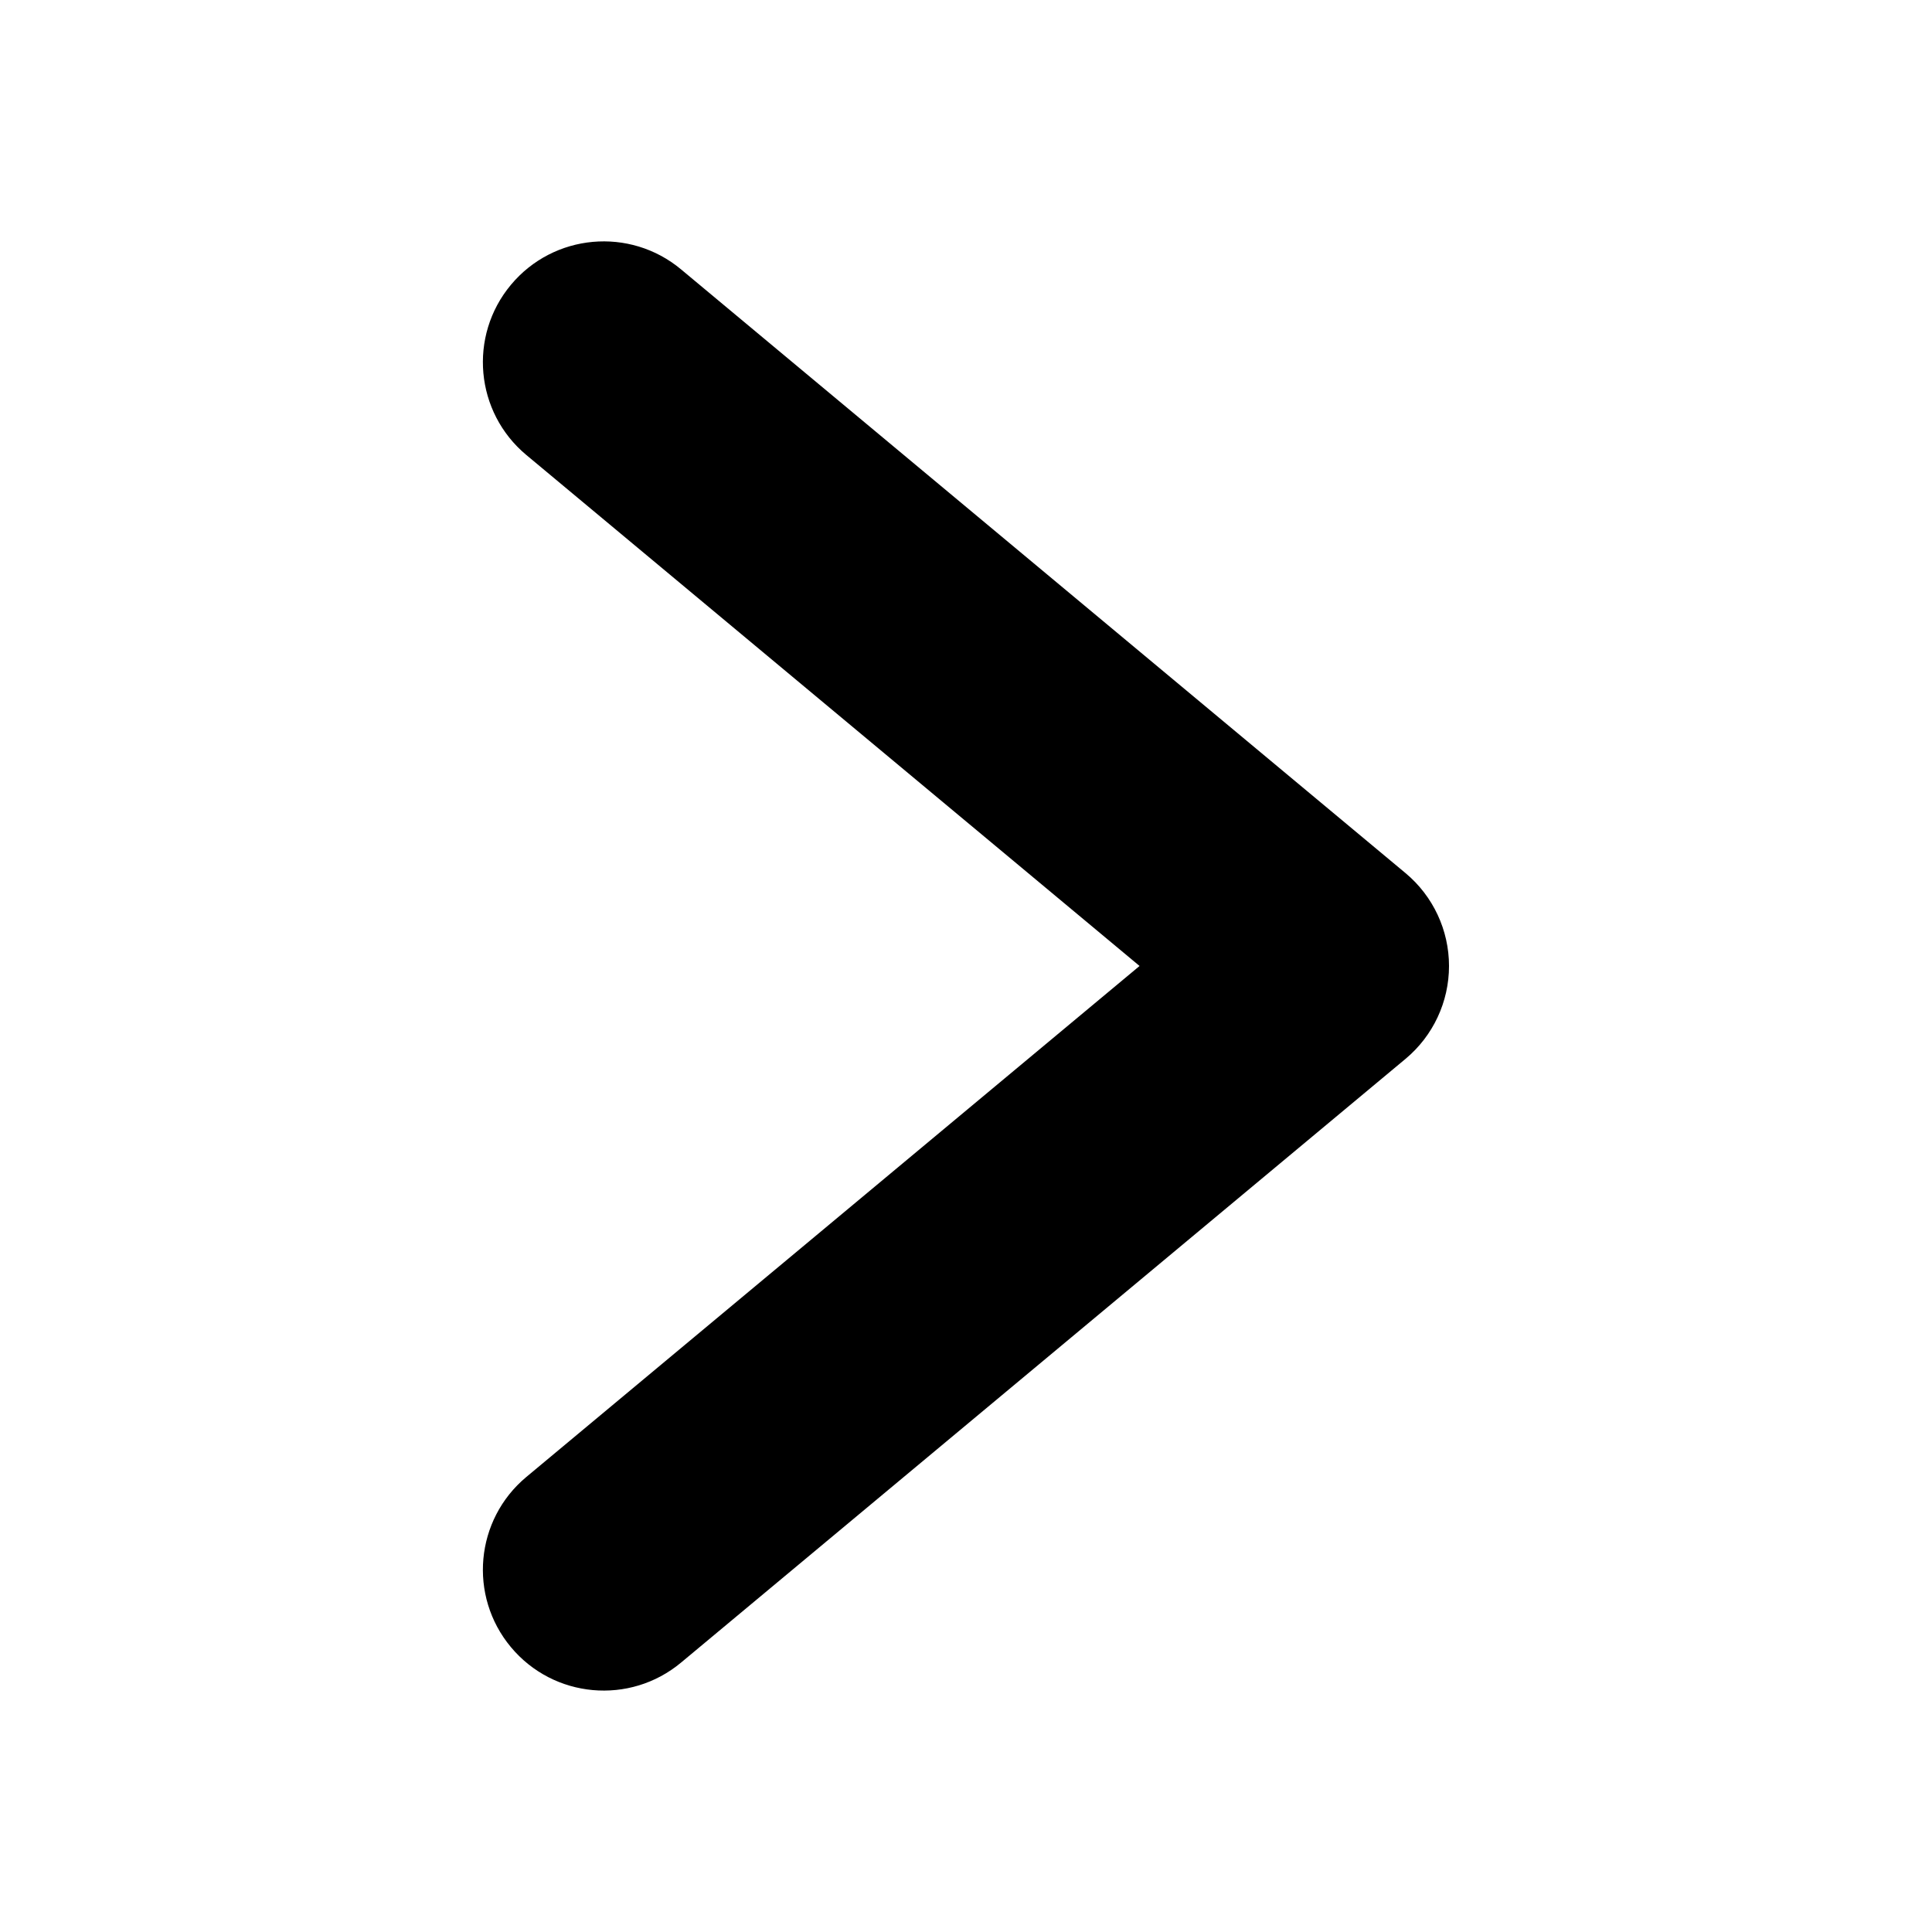
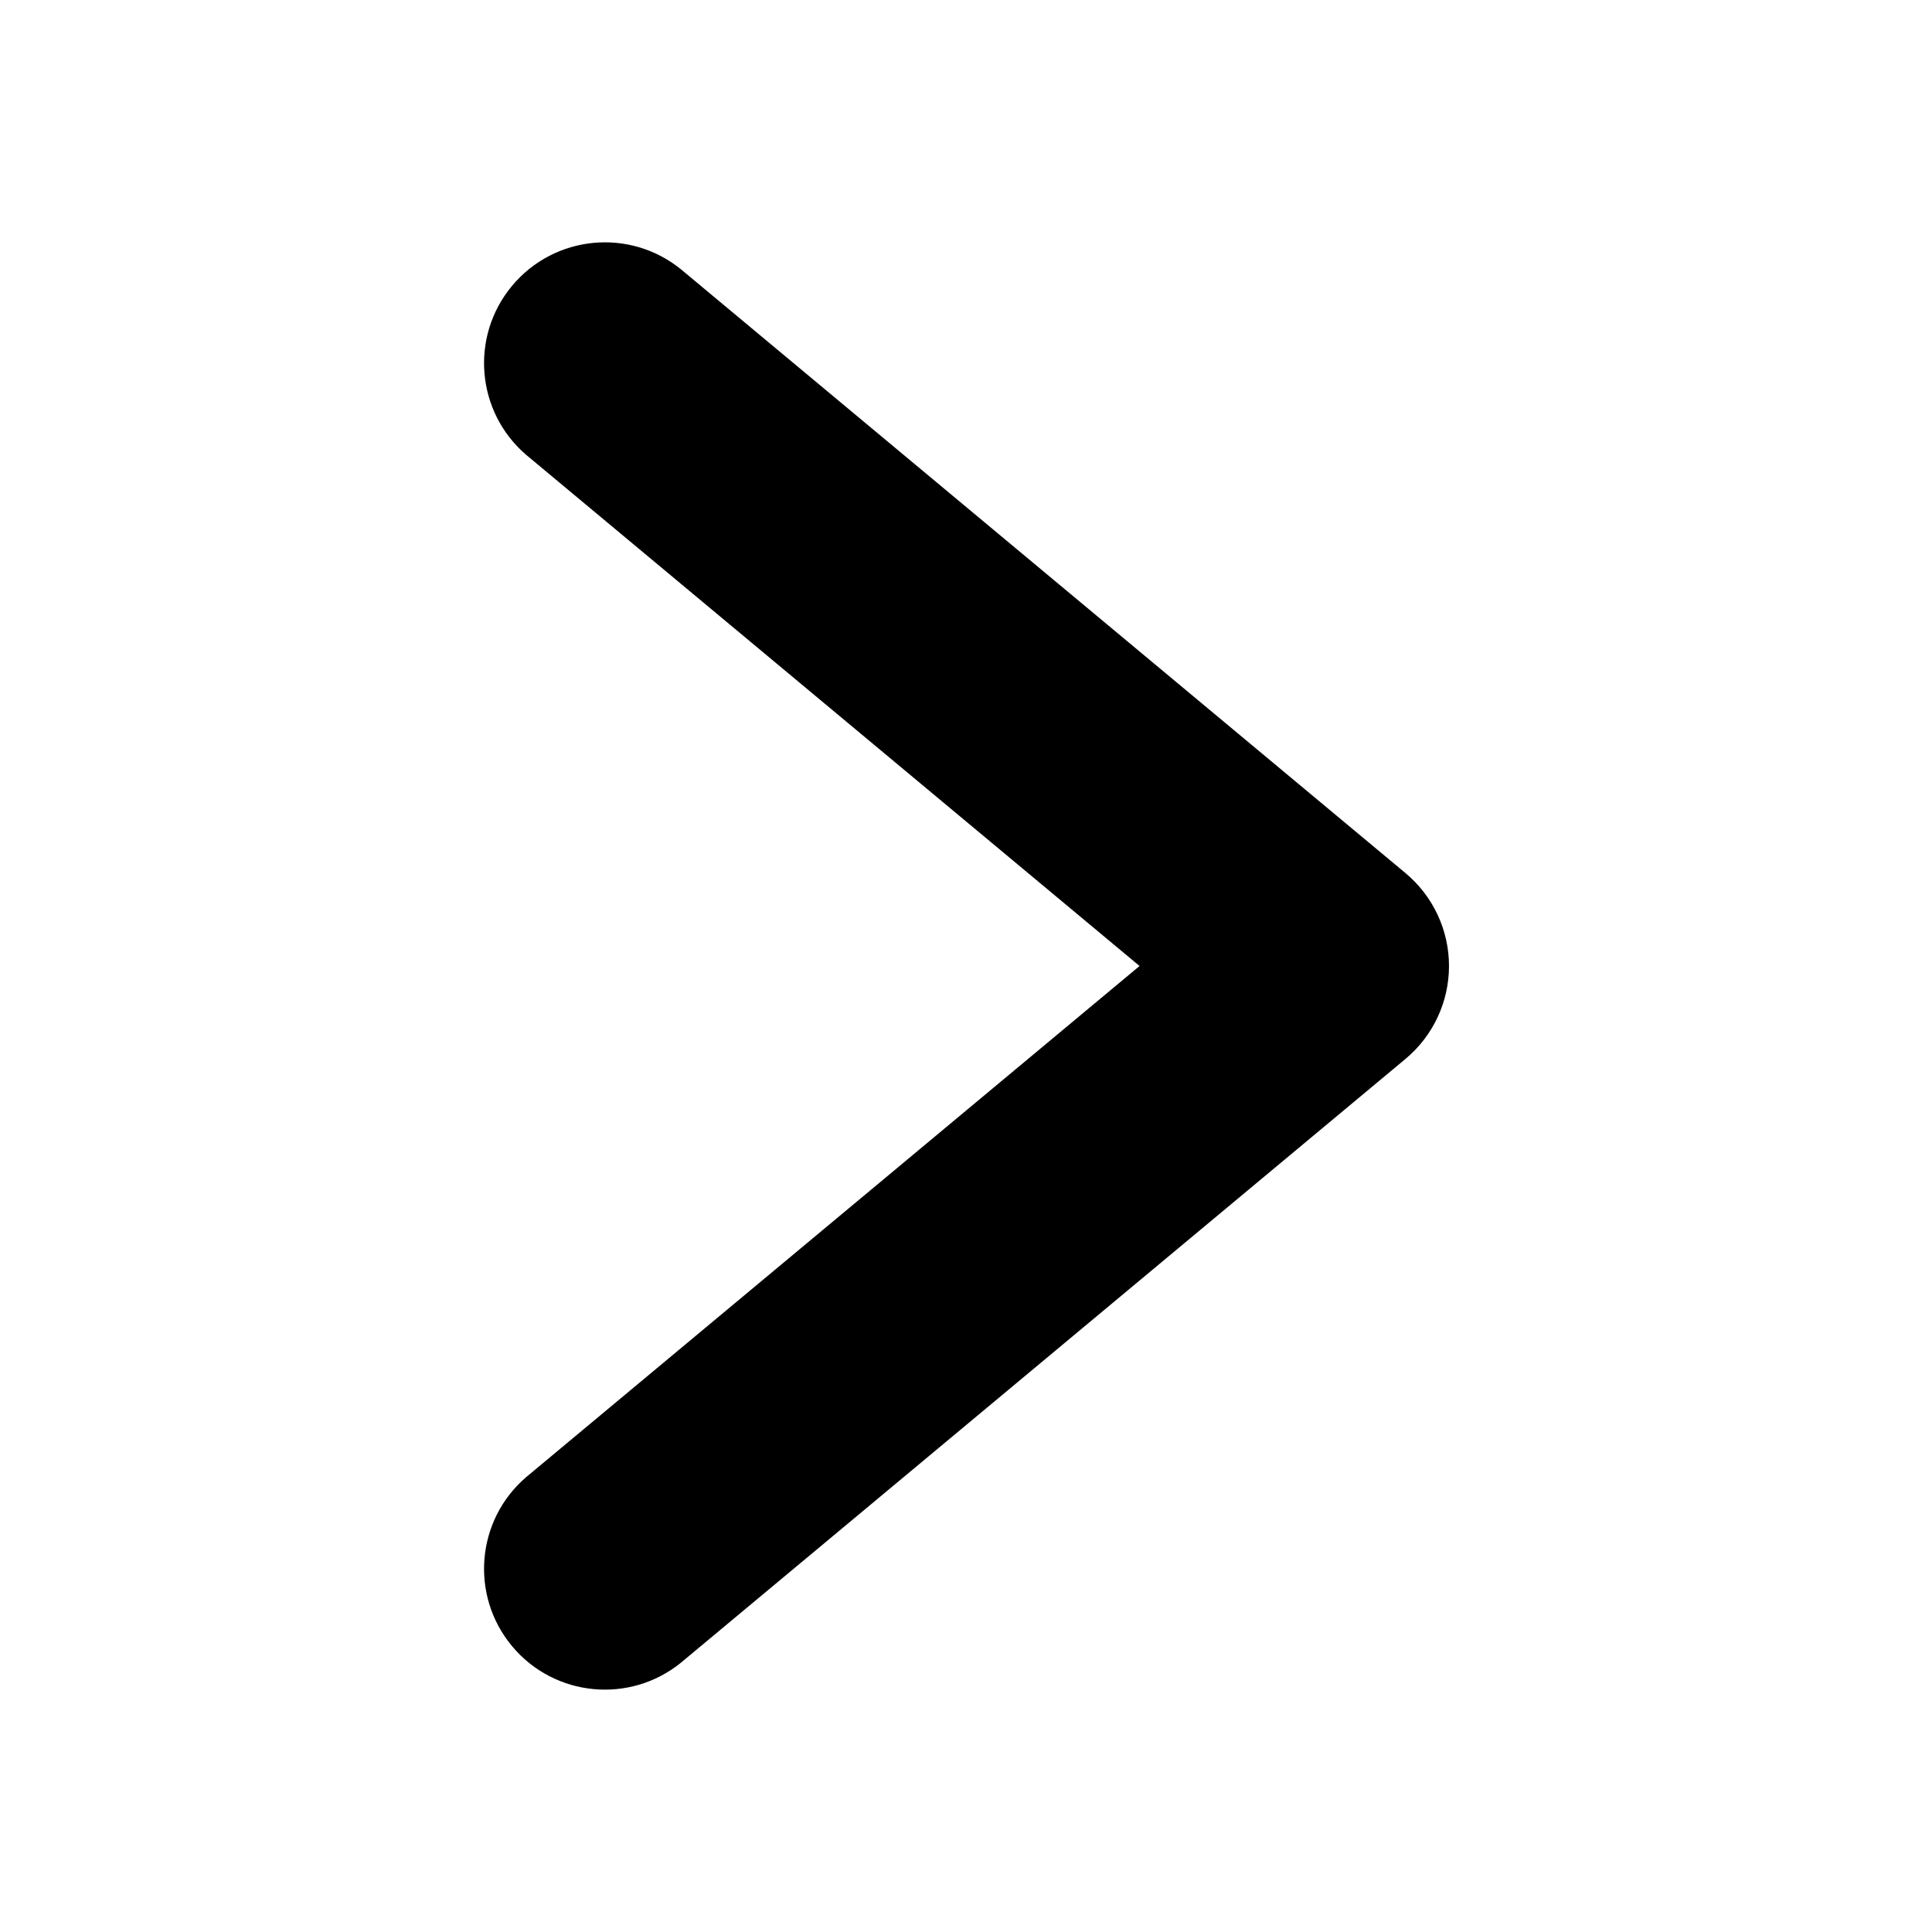
<svg xmlns="http://www.w3.org/2000/svg" viewBox="0 0 96 96">
-   <path d="M69.844,43.388,33.842,13.386a6.003,6.003,0,0,0-7.688,9.223l30.47,25.39-30.47,25.39a6.003,6.003,0,0,0,7.688,9.223L69.844,52.611a6.009,6.009,0,0,0,0-9.223Z" />
+   <path d="M69.844 43.388 33.842 13.386a6.004 6.004 0 0 0-7.688 9.223L56.624 48l-30.47 25.39a6.004 6.004 0 0 0 7.688 9.223l36.002-30.001a6.01 6.01 0 0 0 0-9.223" />
</svg>
